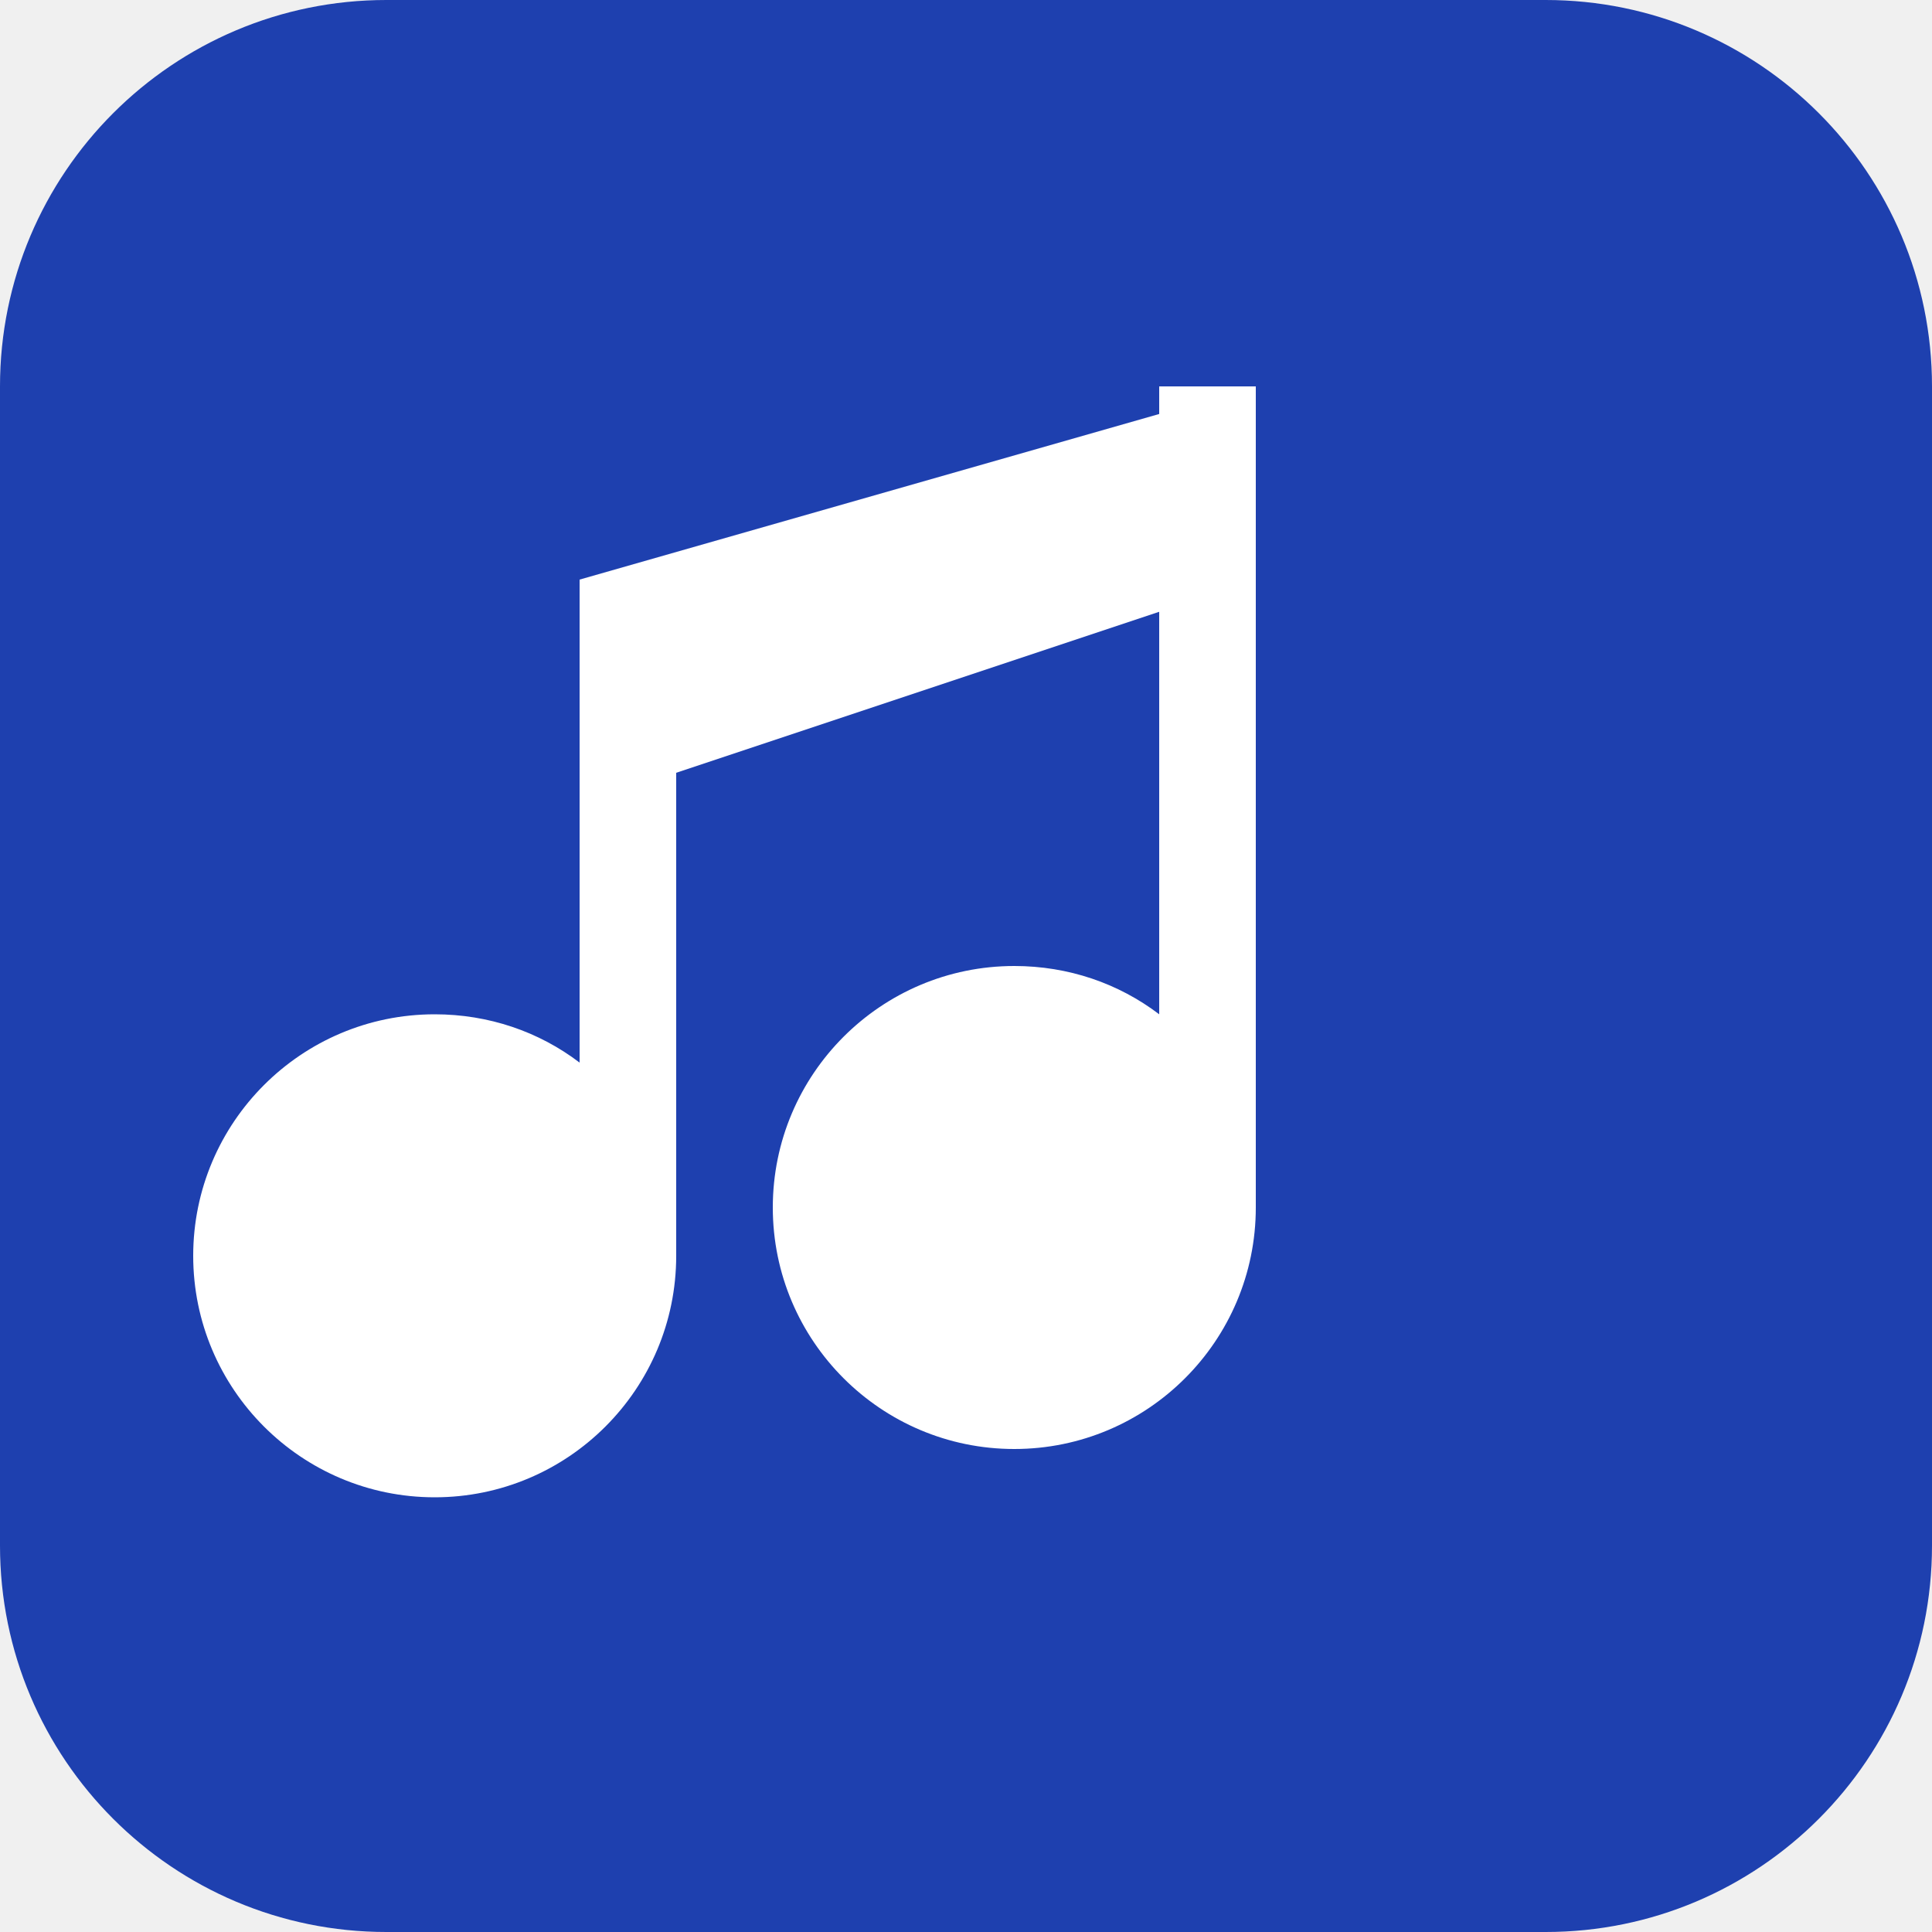
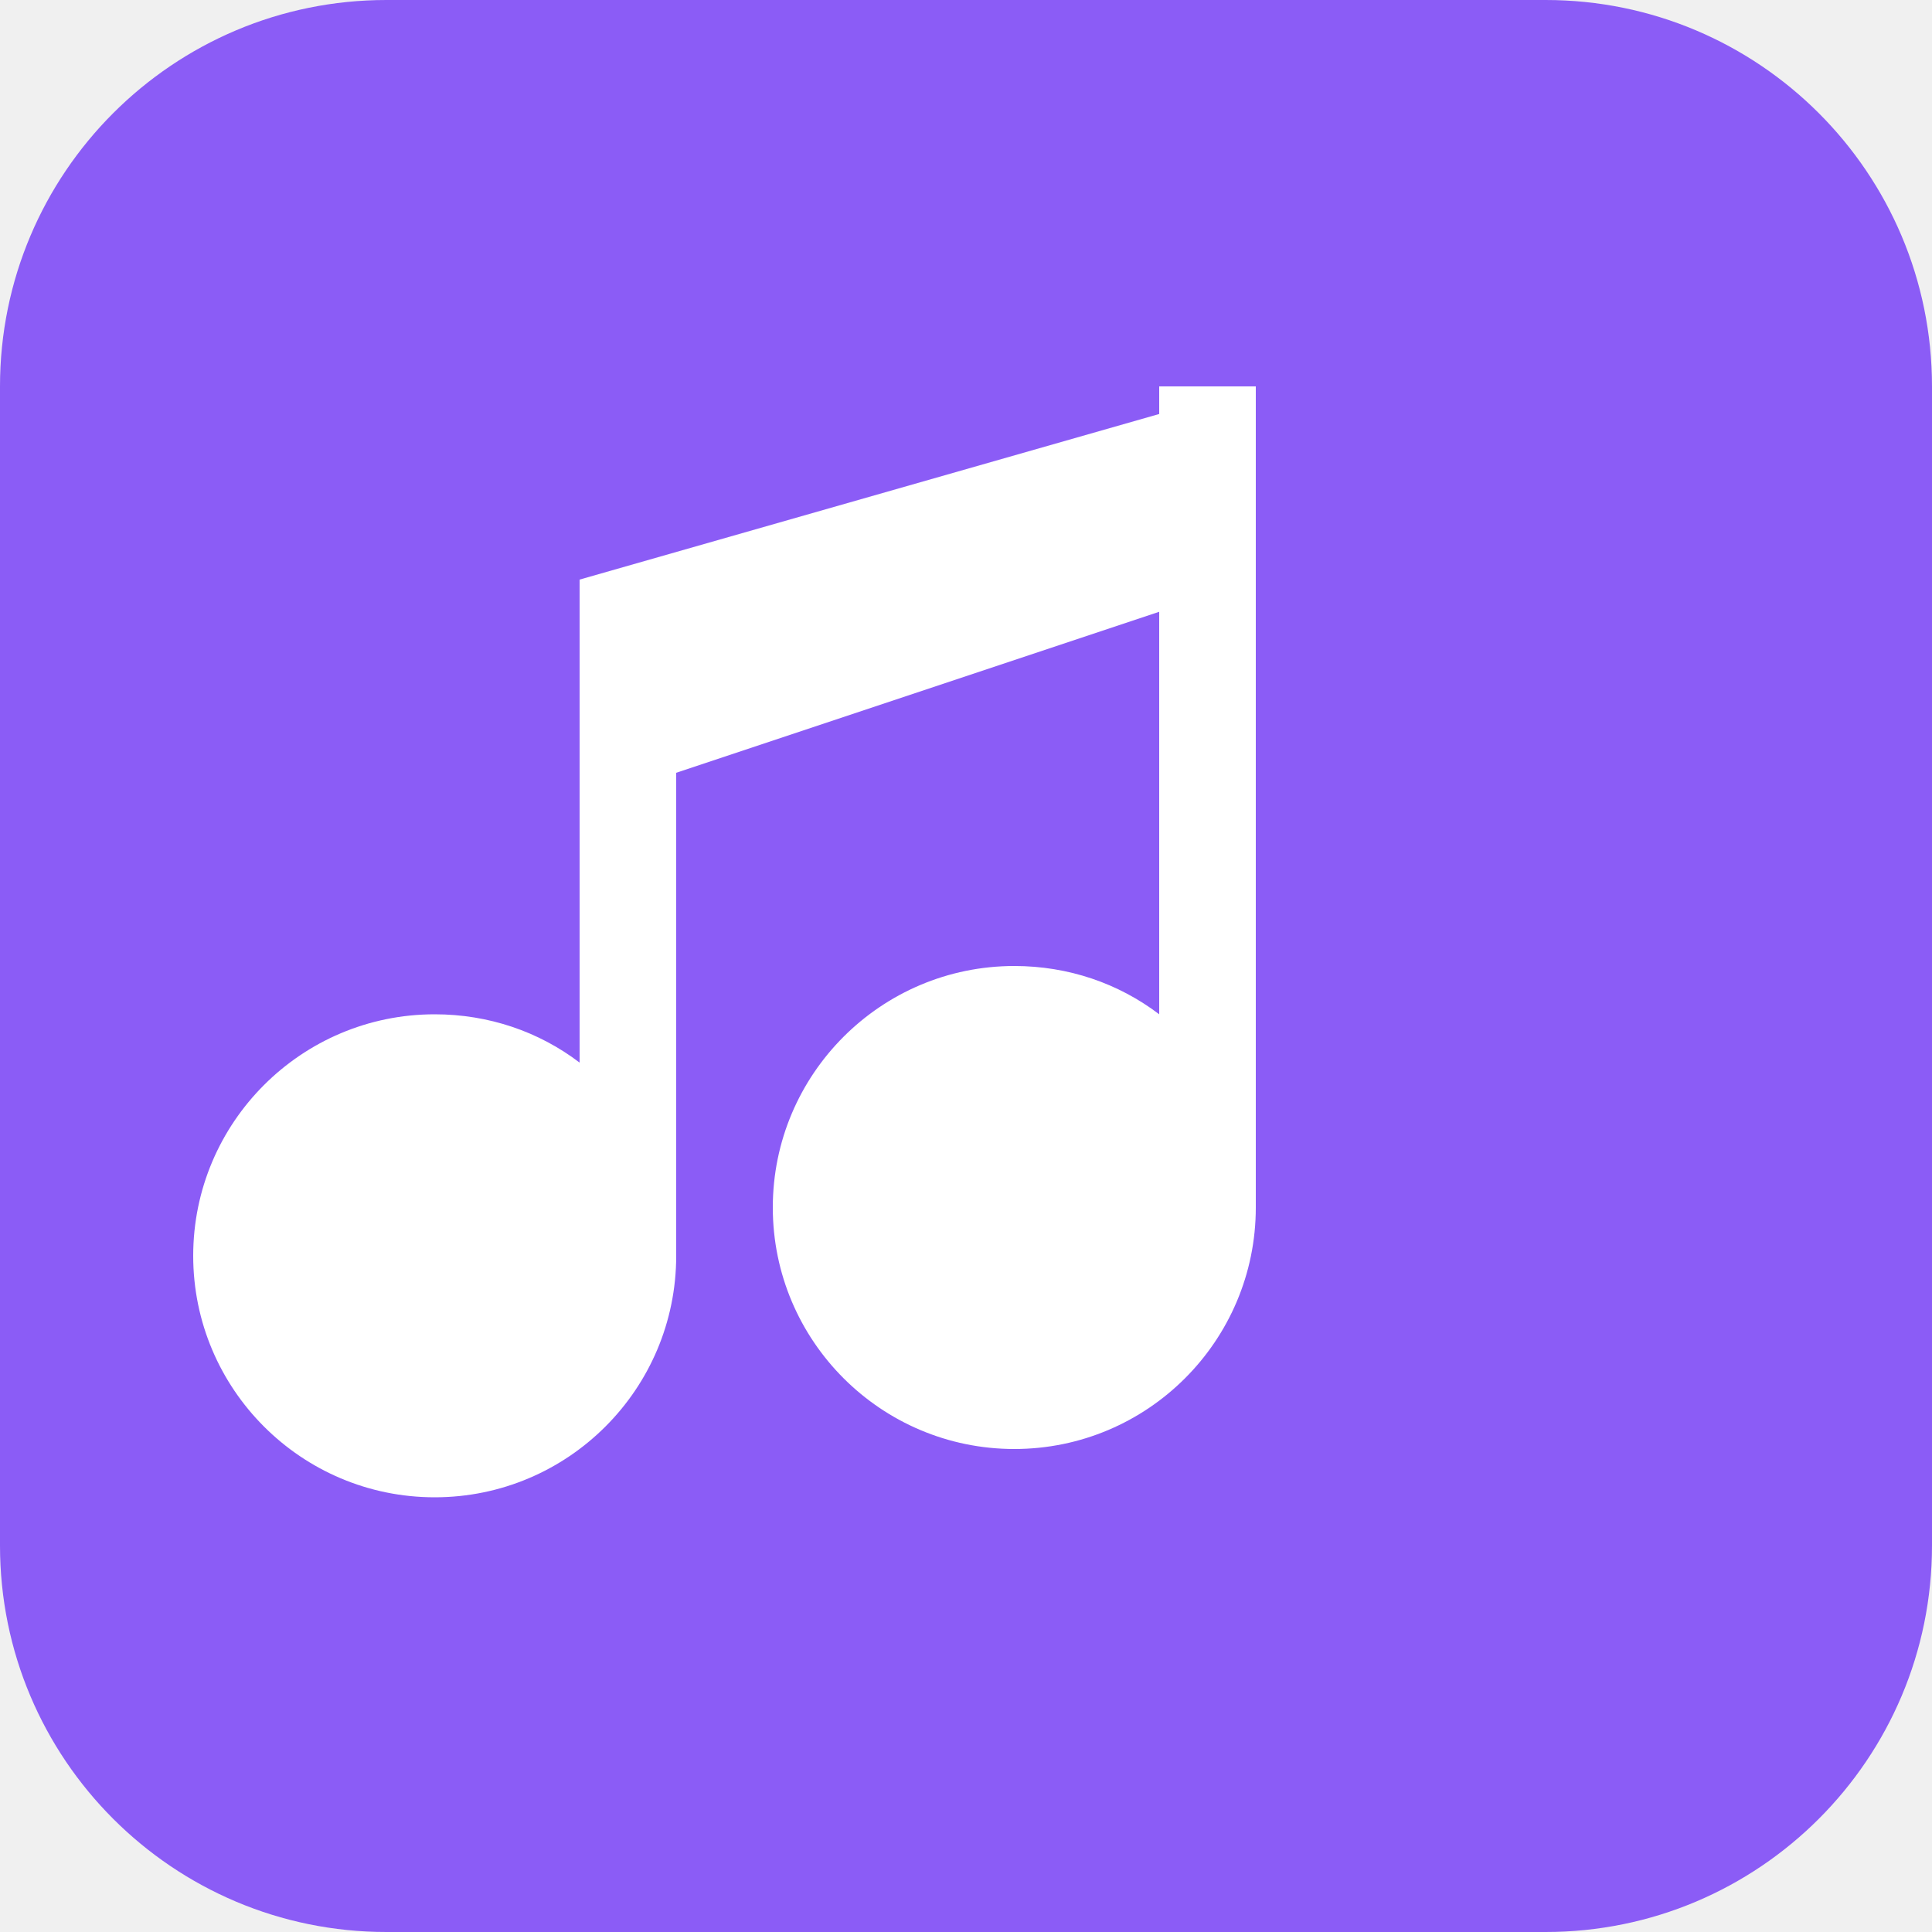
<svg xmlns="http://www.w3.org/2000/svg" viewBox="0 0 100 100">
-   <rect width="100" height="100" fill="#1e40af" rx="20" />
+   <rect width="100" height="100" fill="#8b5cf6" rx="20" />
  <path d="M65 20v42.5c0 6.9-5.6 12.5-12.5 12.5S40 69.4 40 62.5 45.6 50 52.5 50c2.8 0 5.4.9 7.5 2.5V20h5zM35 55v10c0 6.9-5.6 12.5-12.5 12.5S10 71.9 10 65s5.6-12.5 12.5-12.5c2.8 0 5.4.9 7.5 2.5V30L65 20v10L35 40v15z" fill="#fff" />
</svg>
